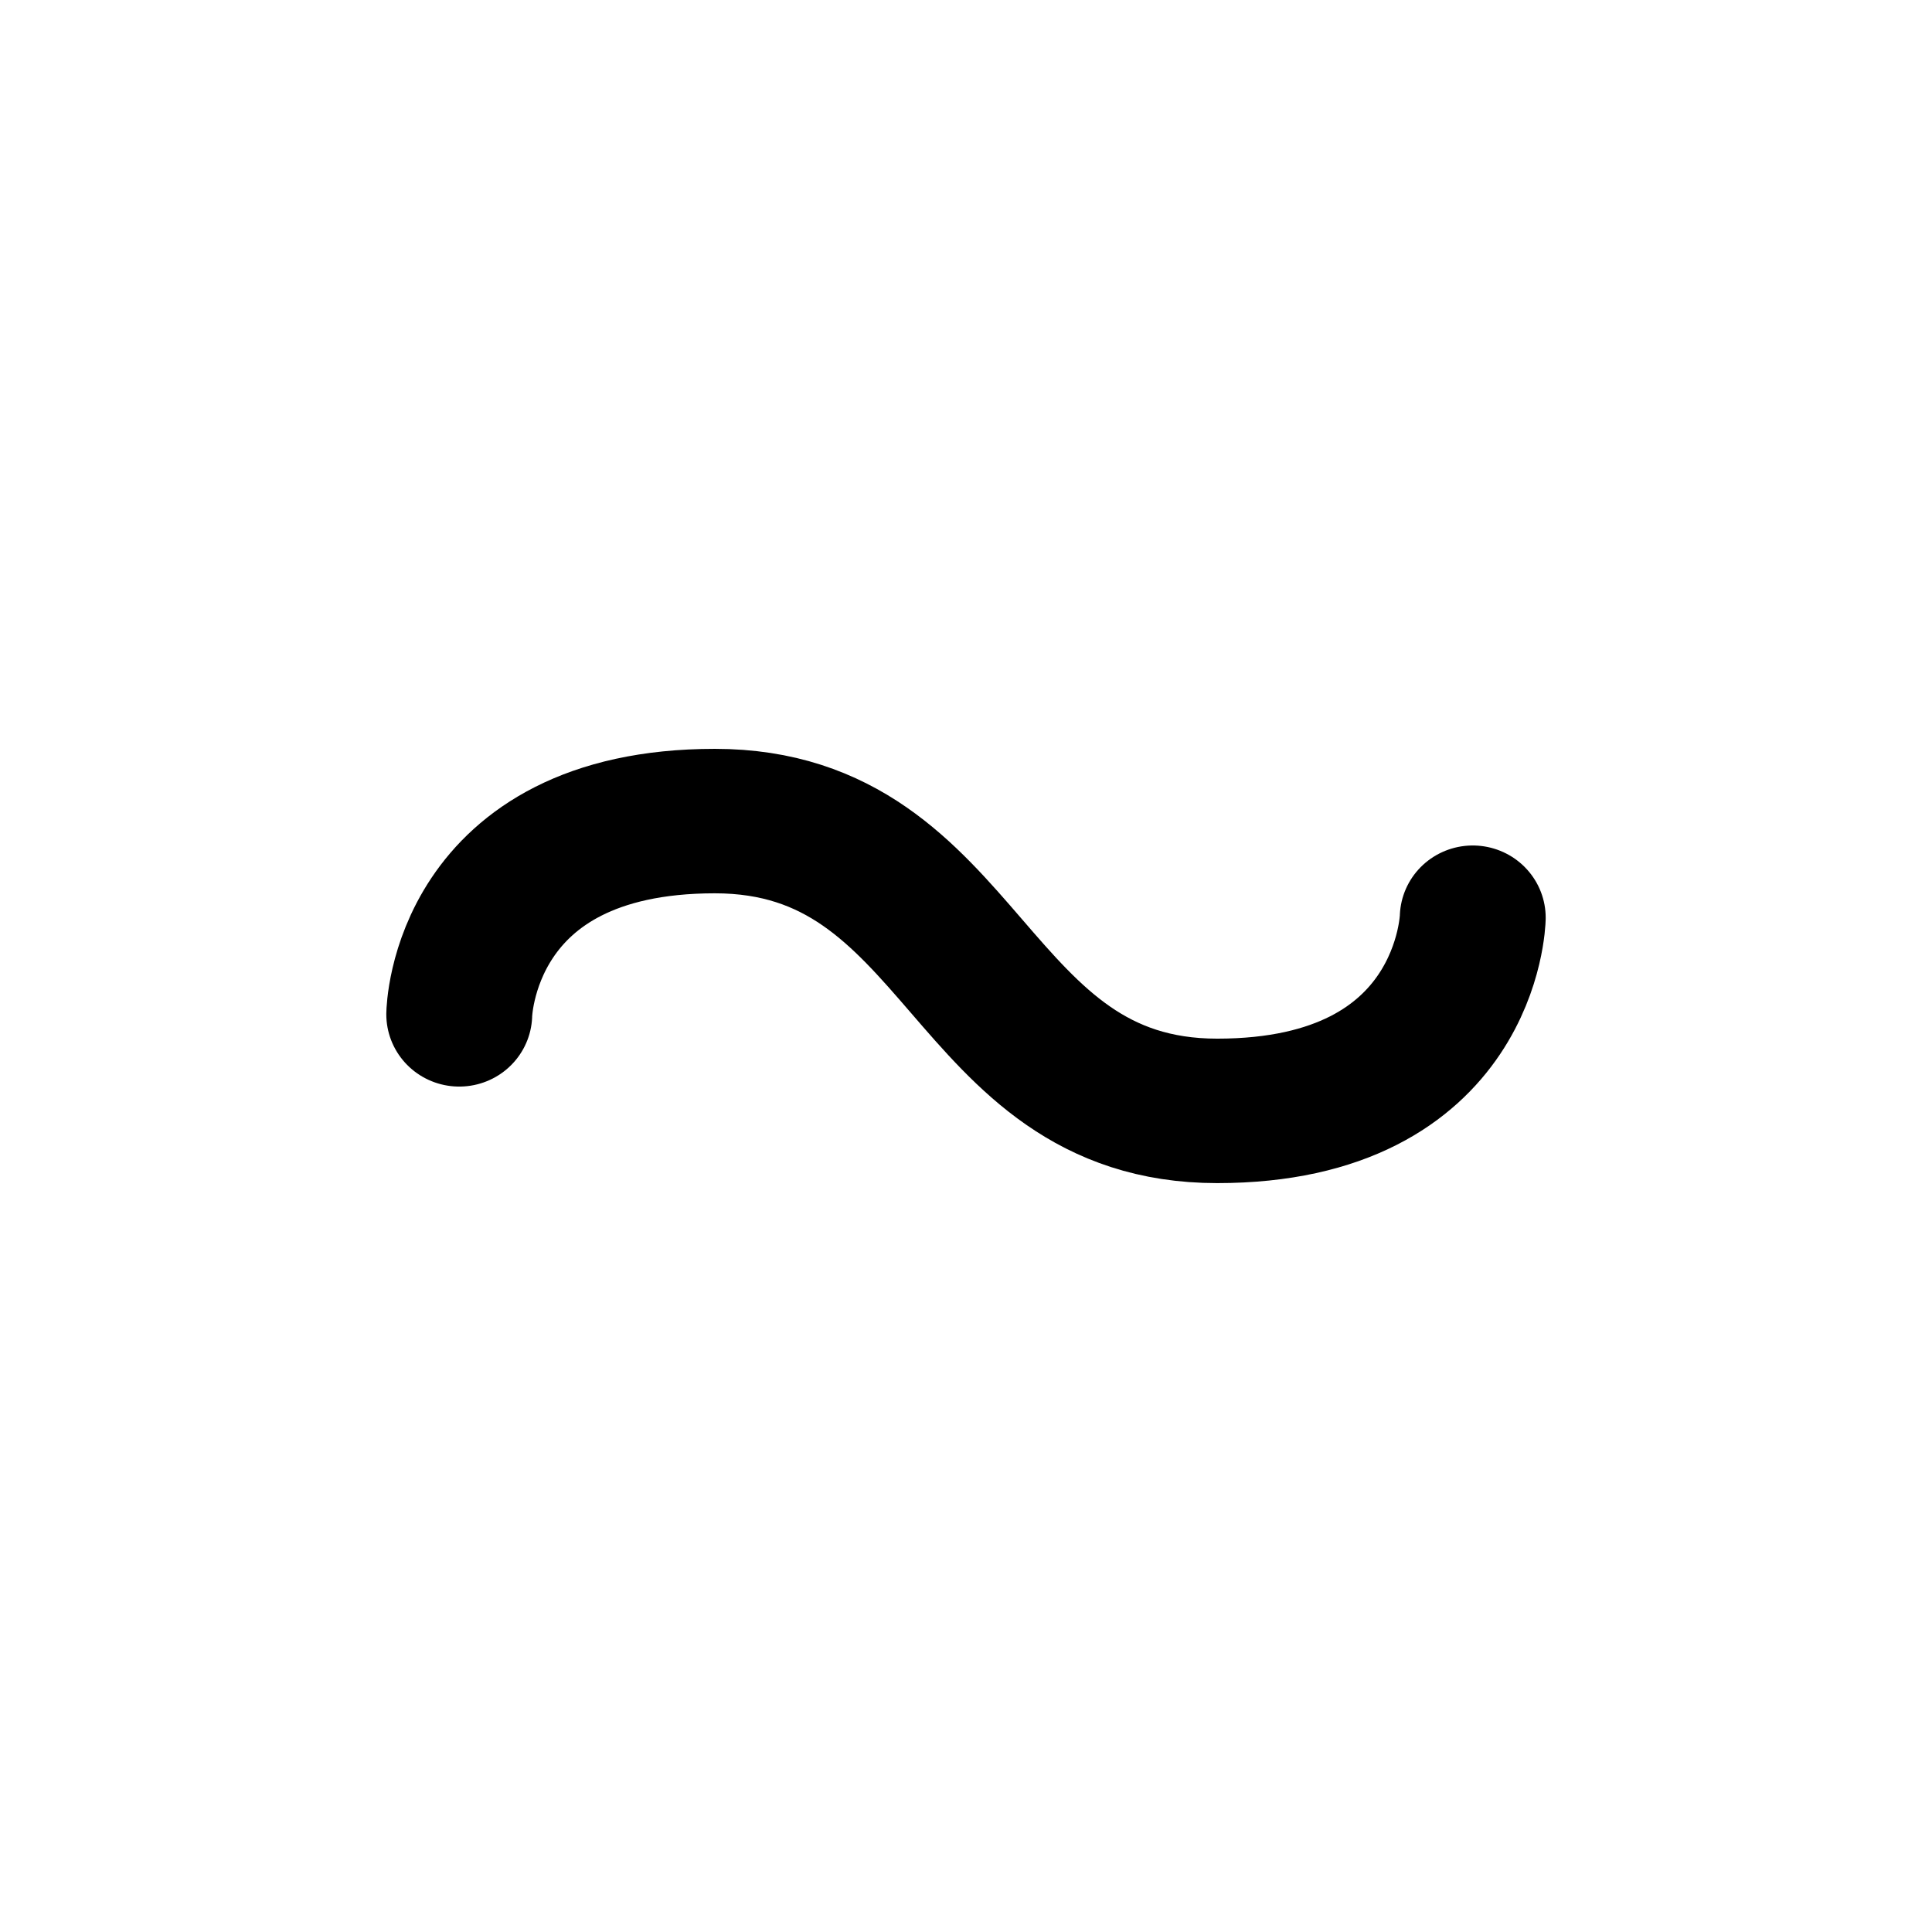
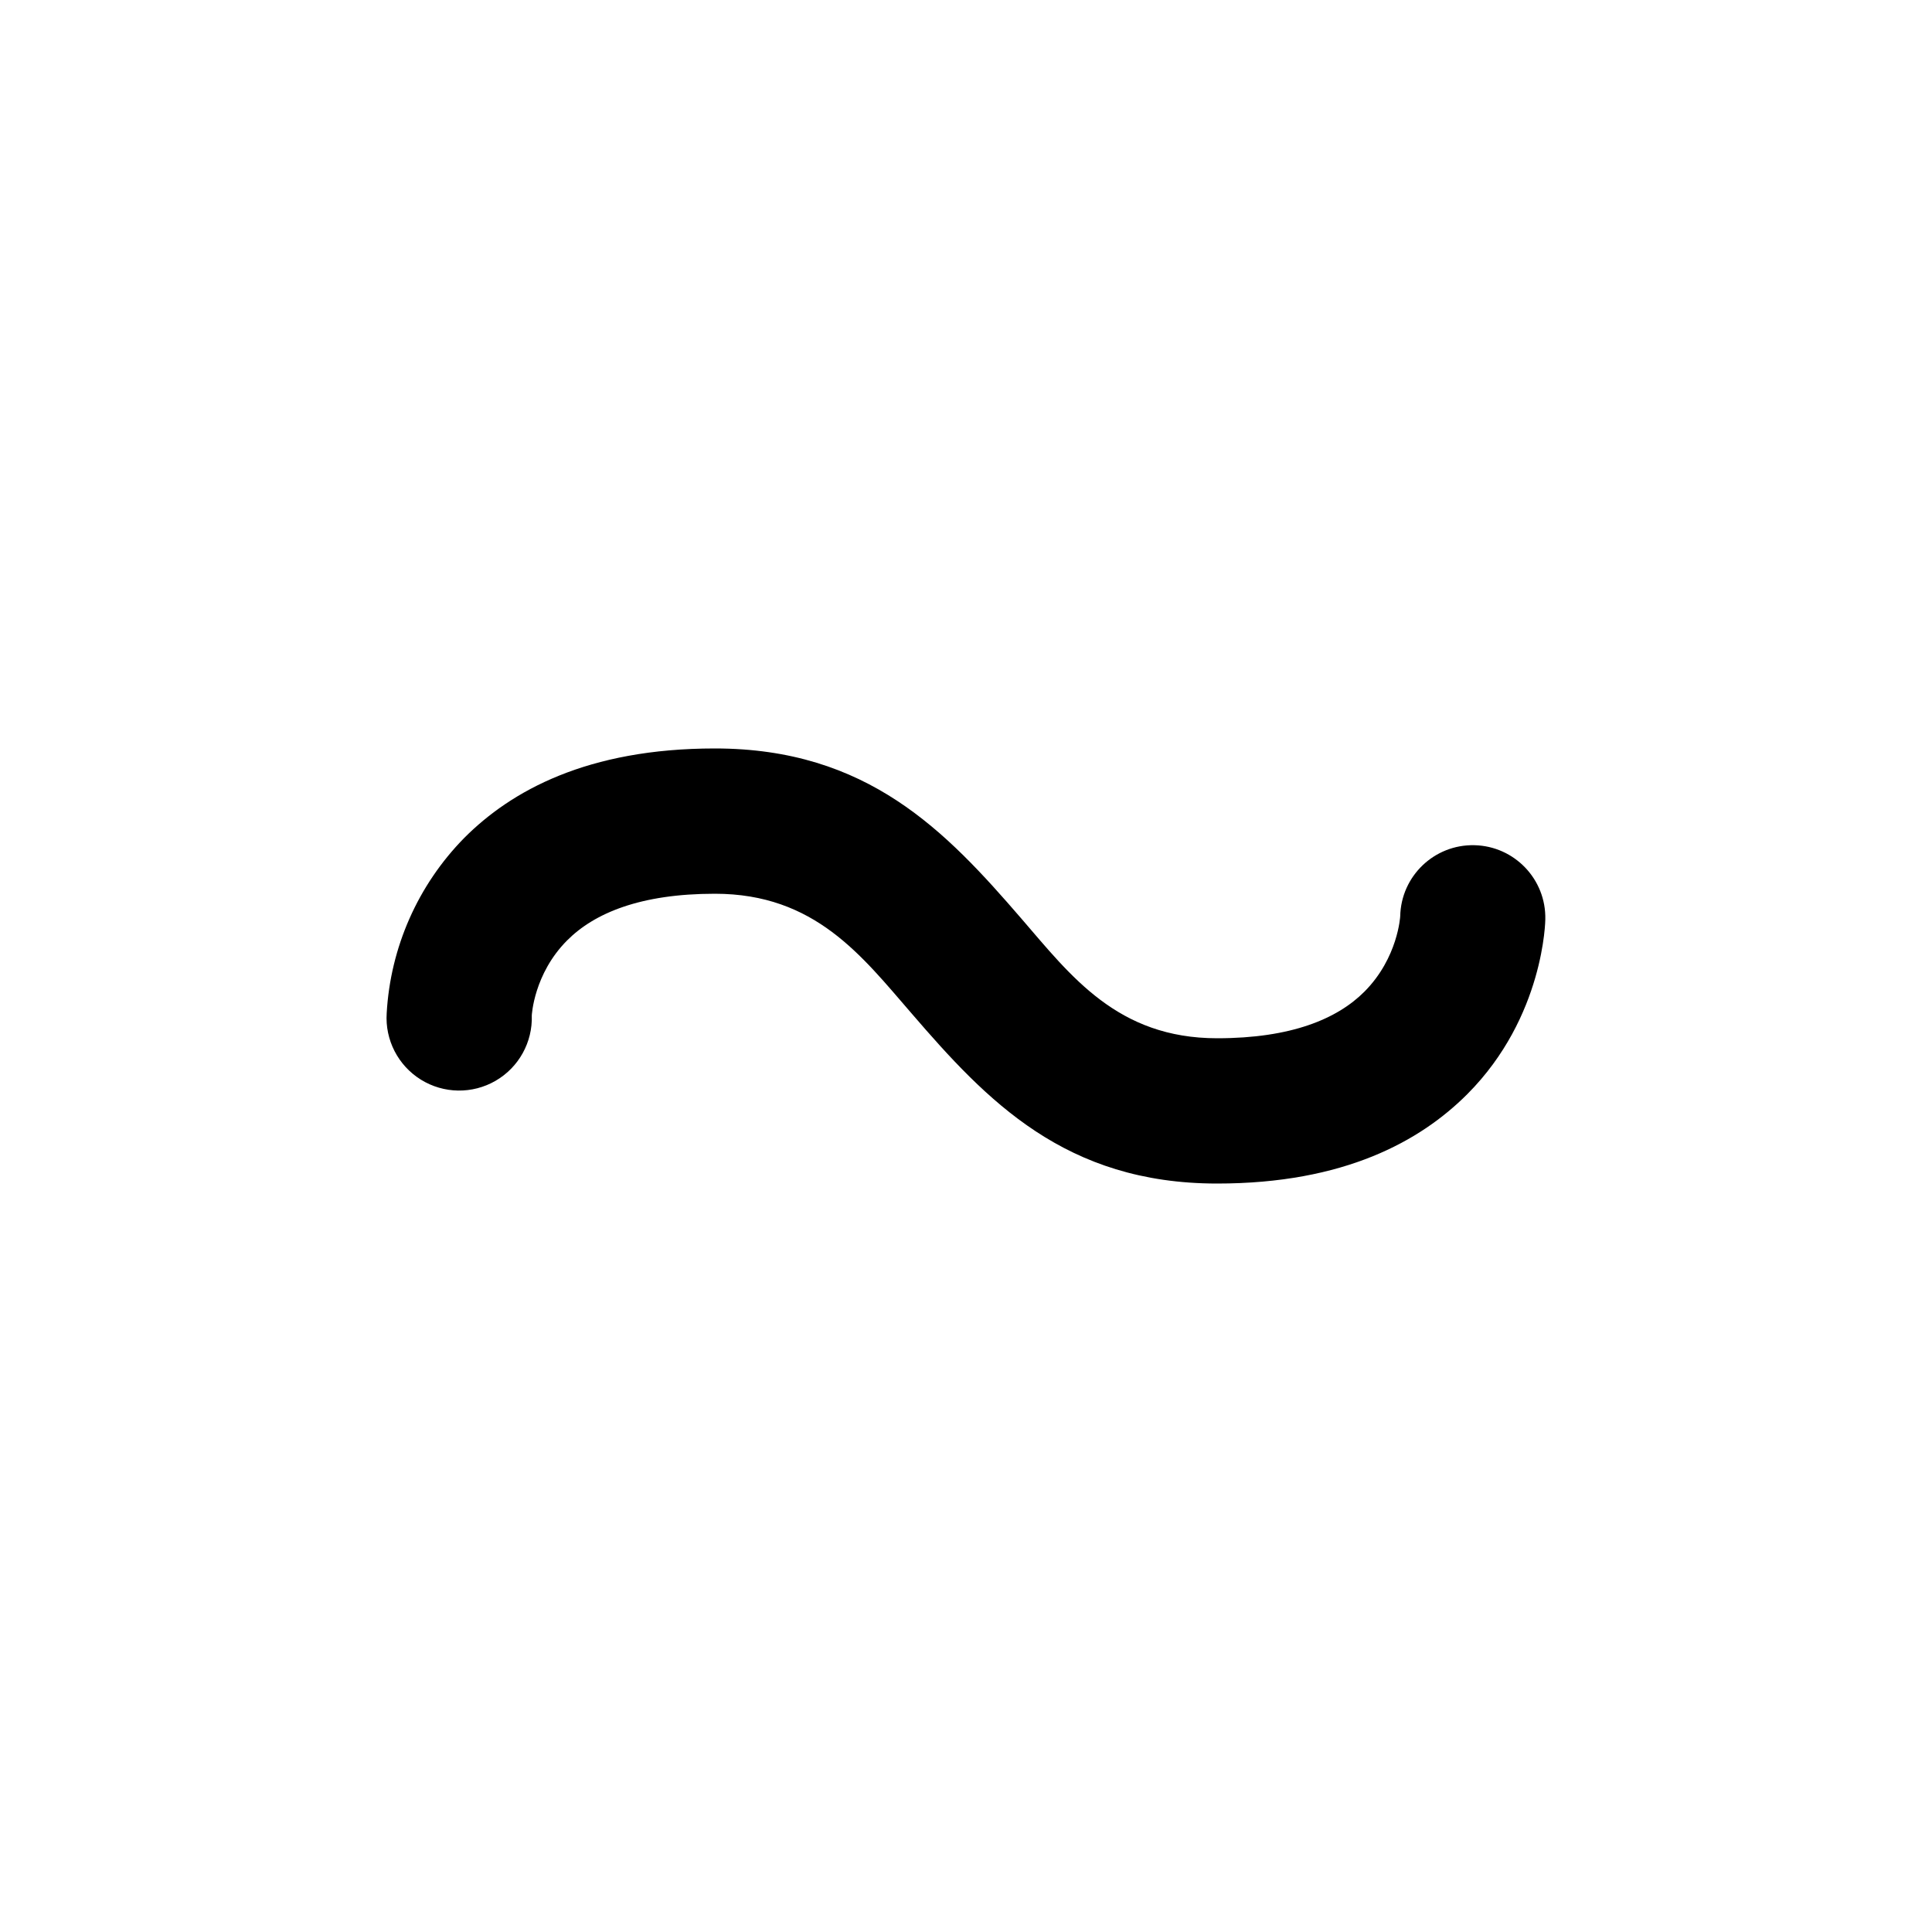
- <svg xmlns="http://www.w3.org/2000/svg" viewBox="0 0 20 20" version="1.1" xml:space="preserve" style="fill-rule:evenodd;clip-rule:evenodd;stroke-linecap:round;stroke-linejoin:round;stroke-miterlimit:1.5;" fill="currentColor">
-   <g transform="matrix(1.02039,0,0,1.01044,-0.164113,1.83998)">
-     <path d="M4.82,8.571C4.82,8.571 4.85,6.591 7.413,6.591C9.976,6.591 9.957,9.56 12.509,9.56C15.061,9.56 15.102,7.581 15.102,7.581" style="fill:none;stroke:black;stroke-width:1.48px;" />
-   </g>
+ <svg xmlns="http://www.w3.org/2000/svg" xml:space="preserve" fill="currentColor" style="fill-rule:evenodd;clip-rule:evenodd;stroke-linejoin:round;stroke-miterlimit:2" viewBox="0 0 20 20">
+   <path d="M5.505 10.512s.02-.43.366-.777c.282-.283.759-.483 1.529-.483 1.037 0 1.521.644 2.036 1.238.781.907 1.592 1.762 3.164 1.762 1.317 0 2.104-.44 2.589-.925.8-.802.808-1.81.808-1.81a.75.75 0 1 0-1.502-.033s-.022.431-.37.781c-.282.283-.759.483-1.525.483-1.032 0-1.514-.645-2.027-1.239C9.791 8.603 8.98 7.748 7.4 7.748c-1.322 0-2.11.44-2.594.926a2.814 2.814 0 0 0-.803 1.815.752.752 0 1 0 1.502.023Z" />
</svg>
